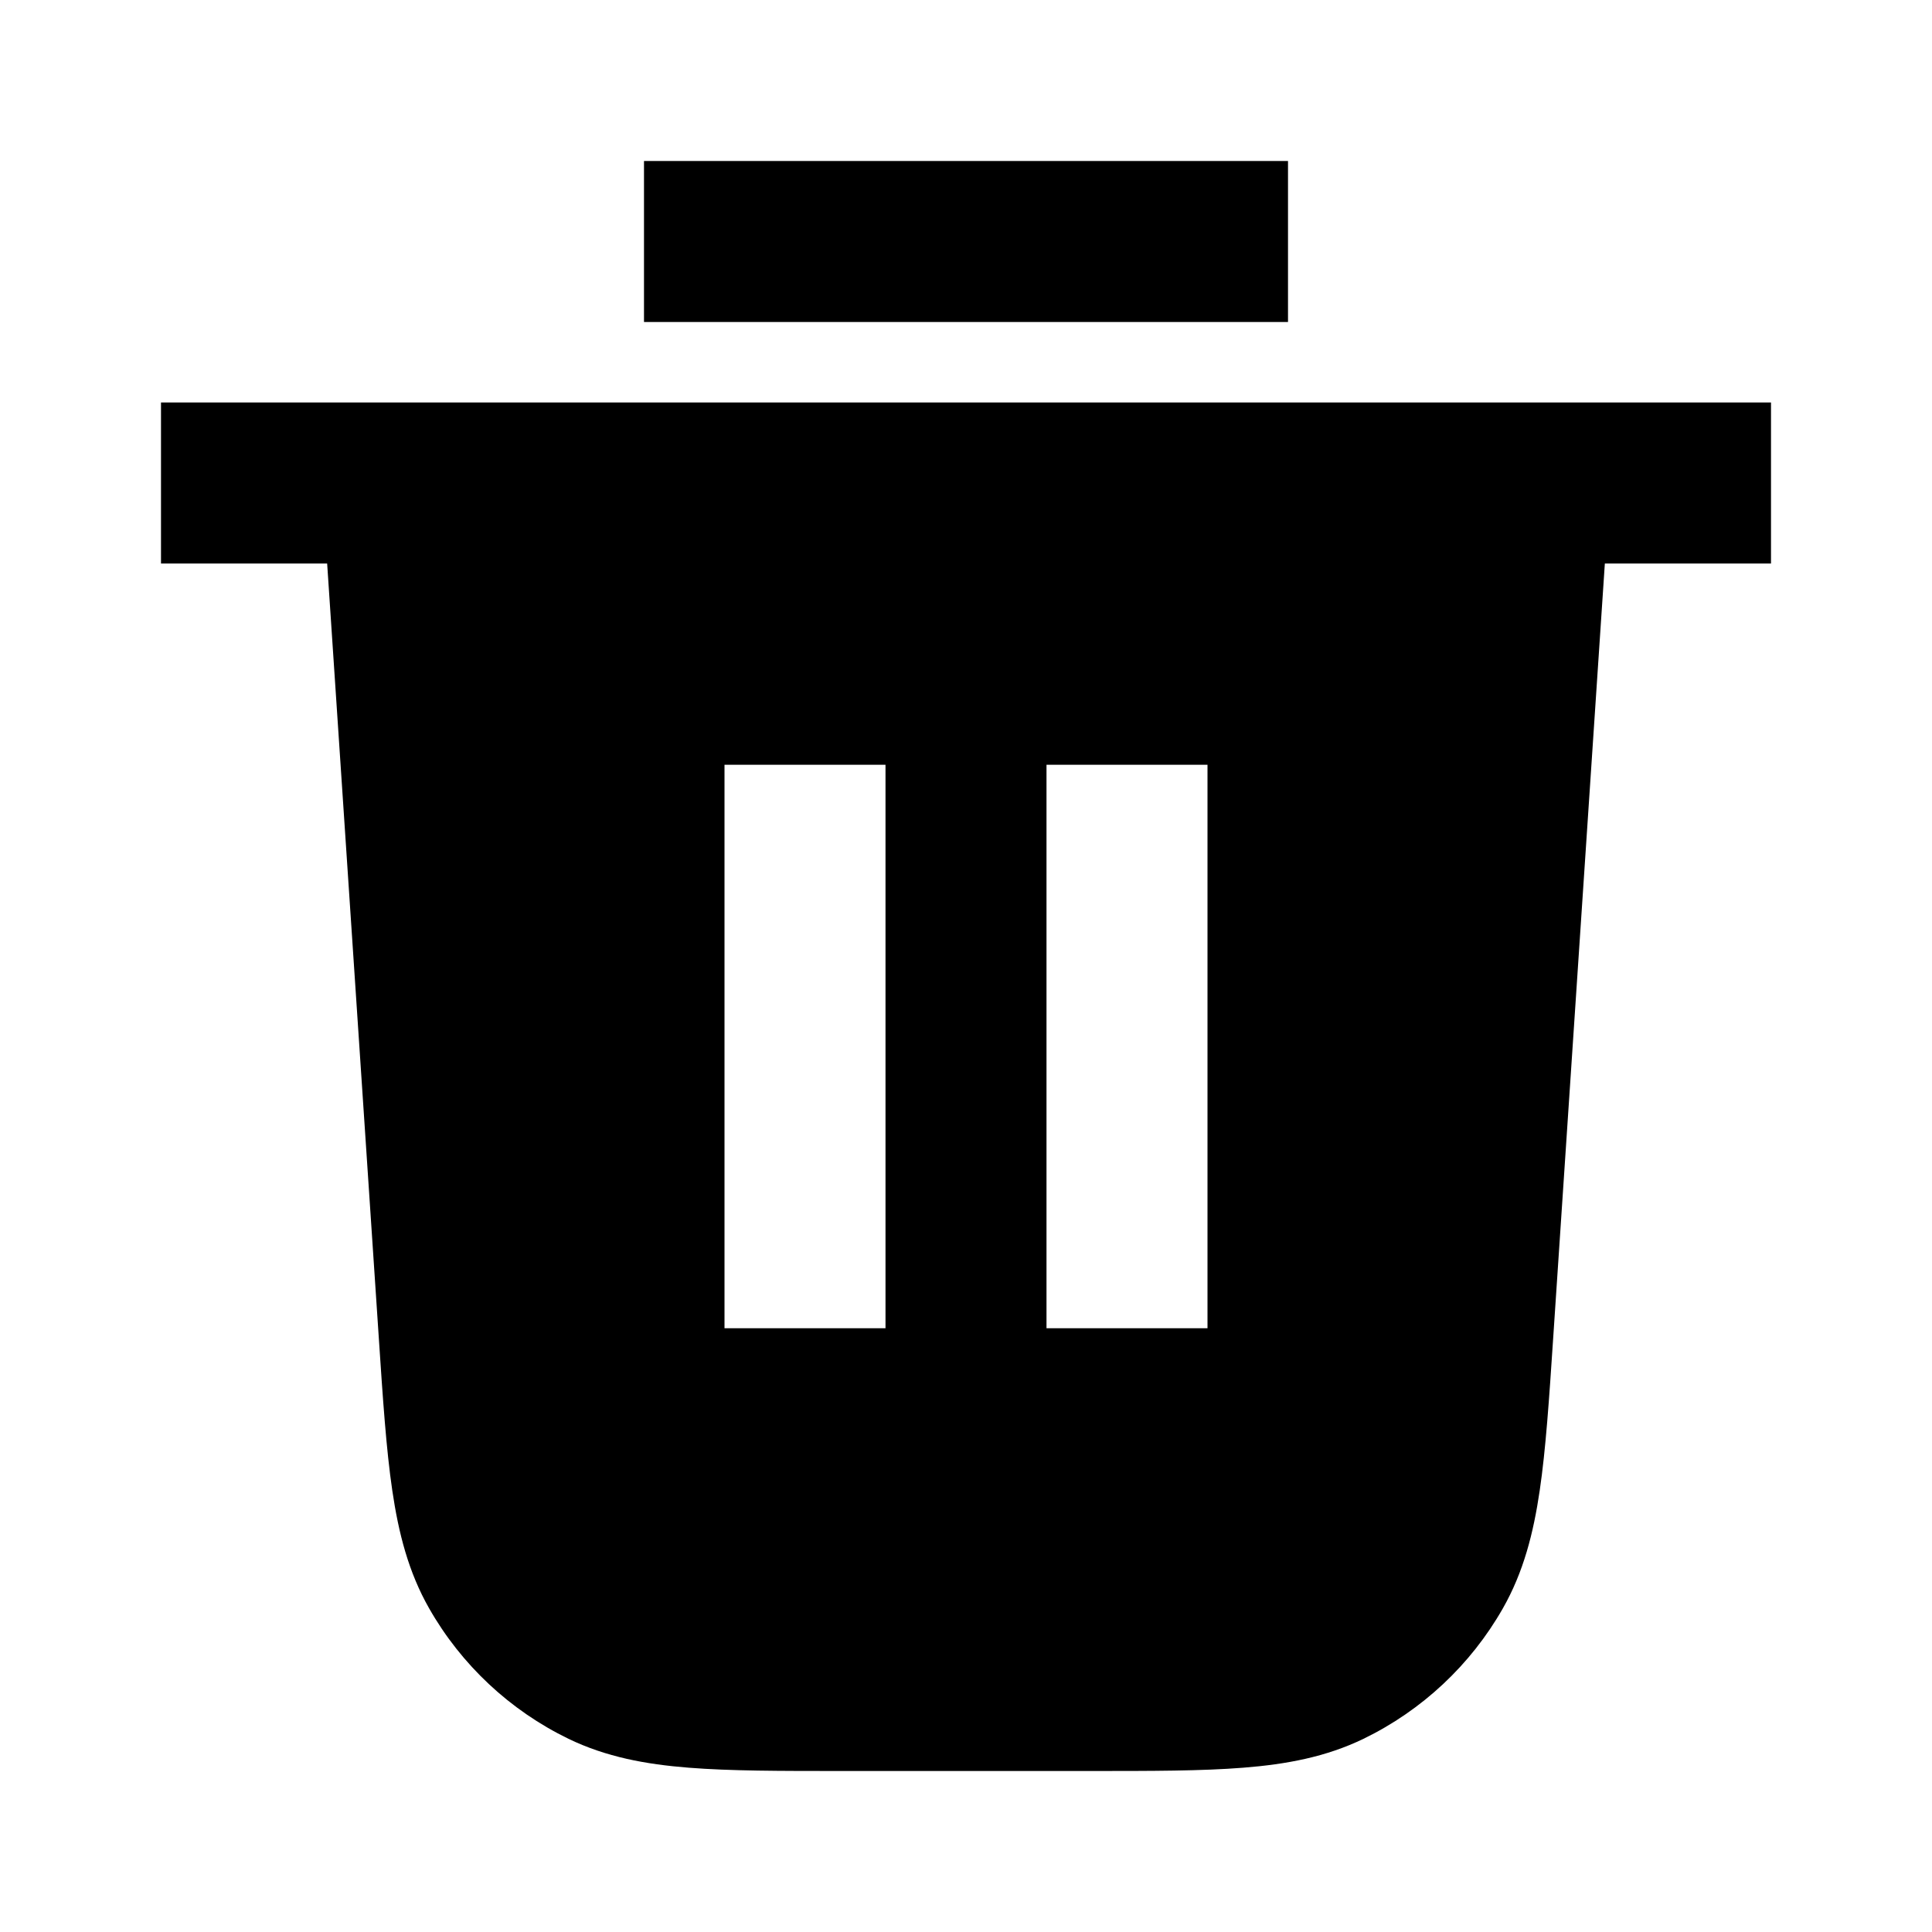
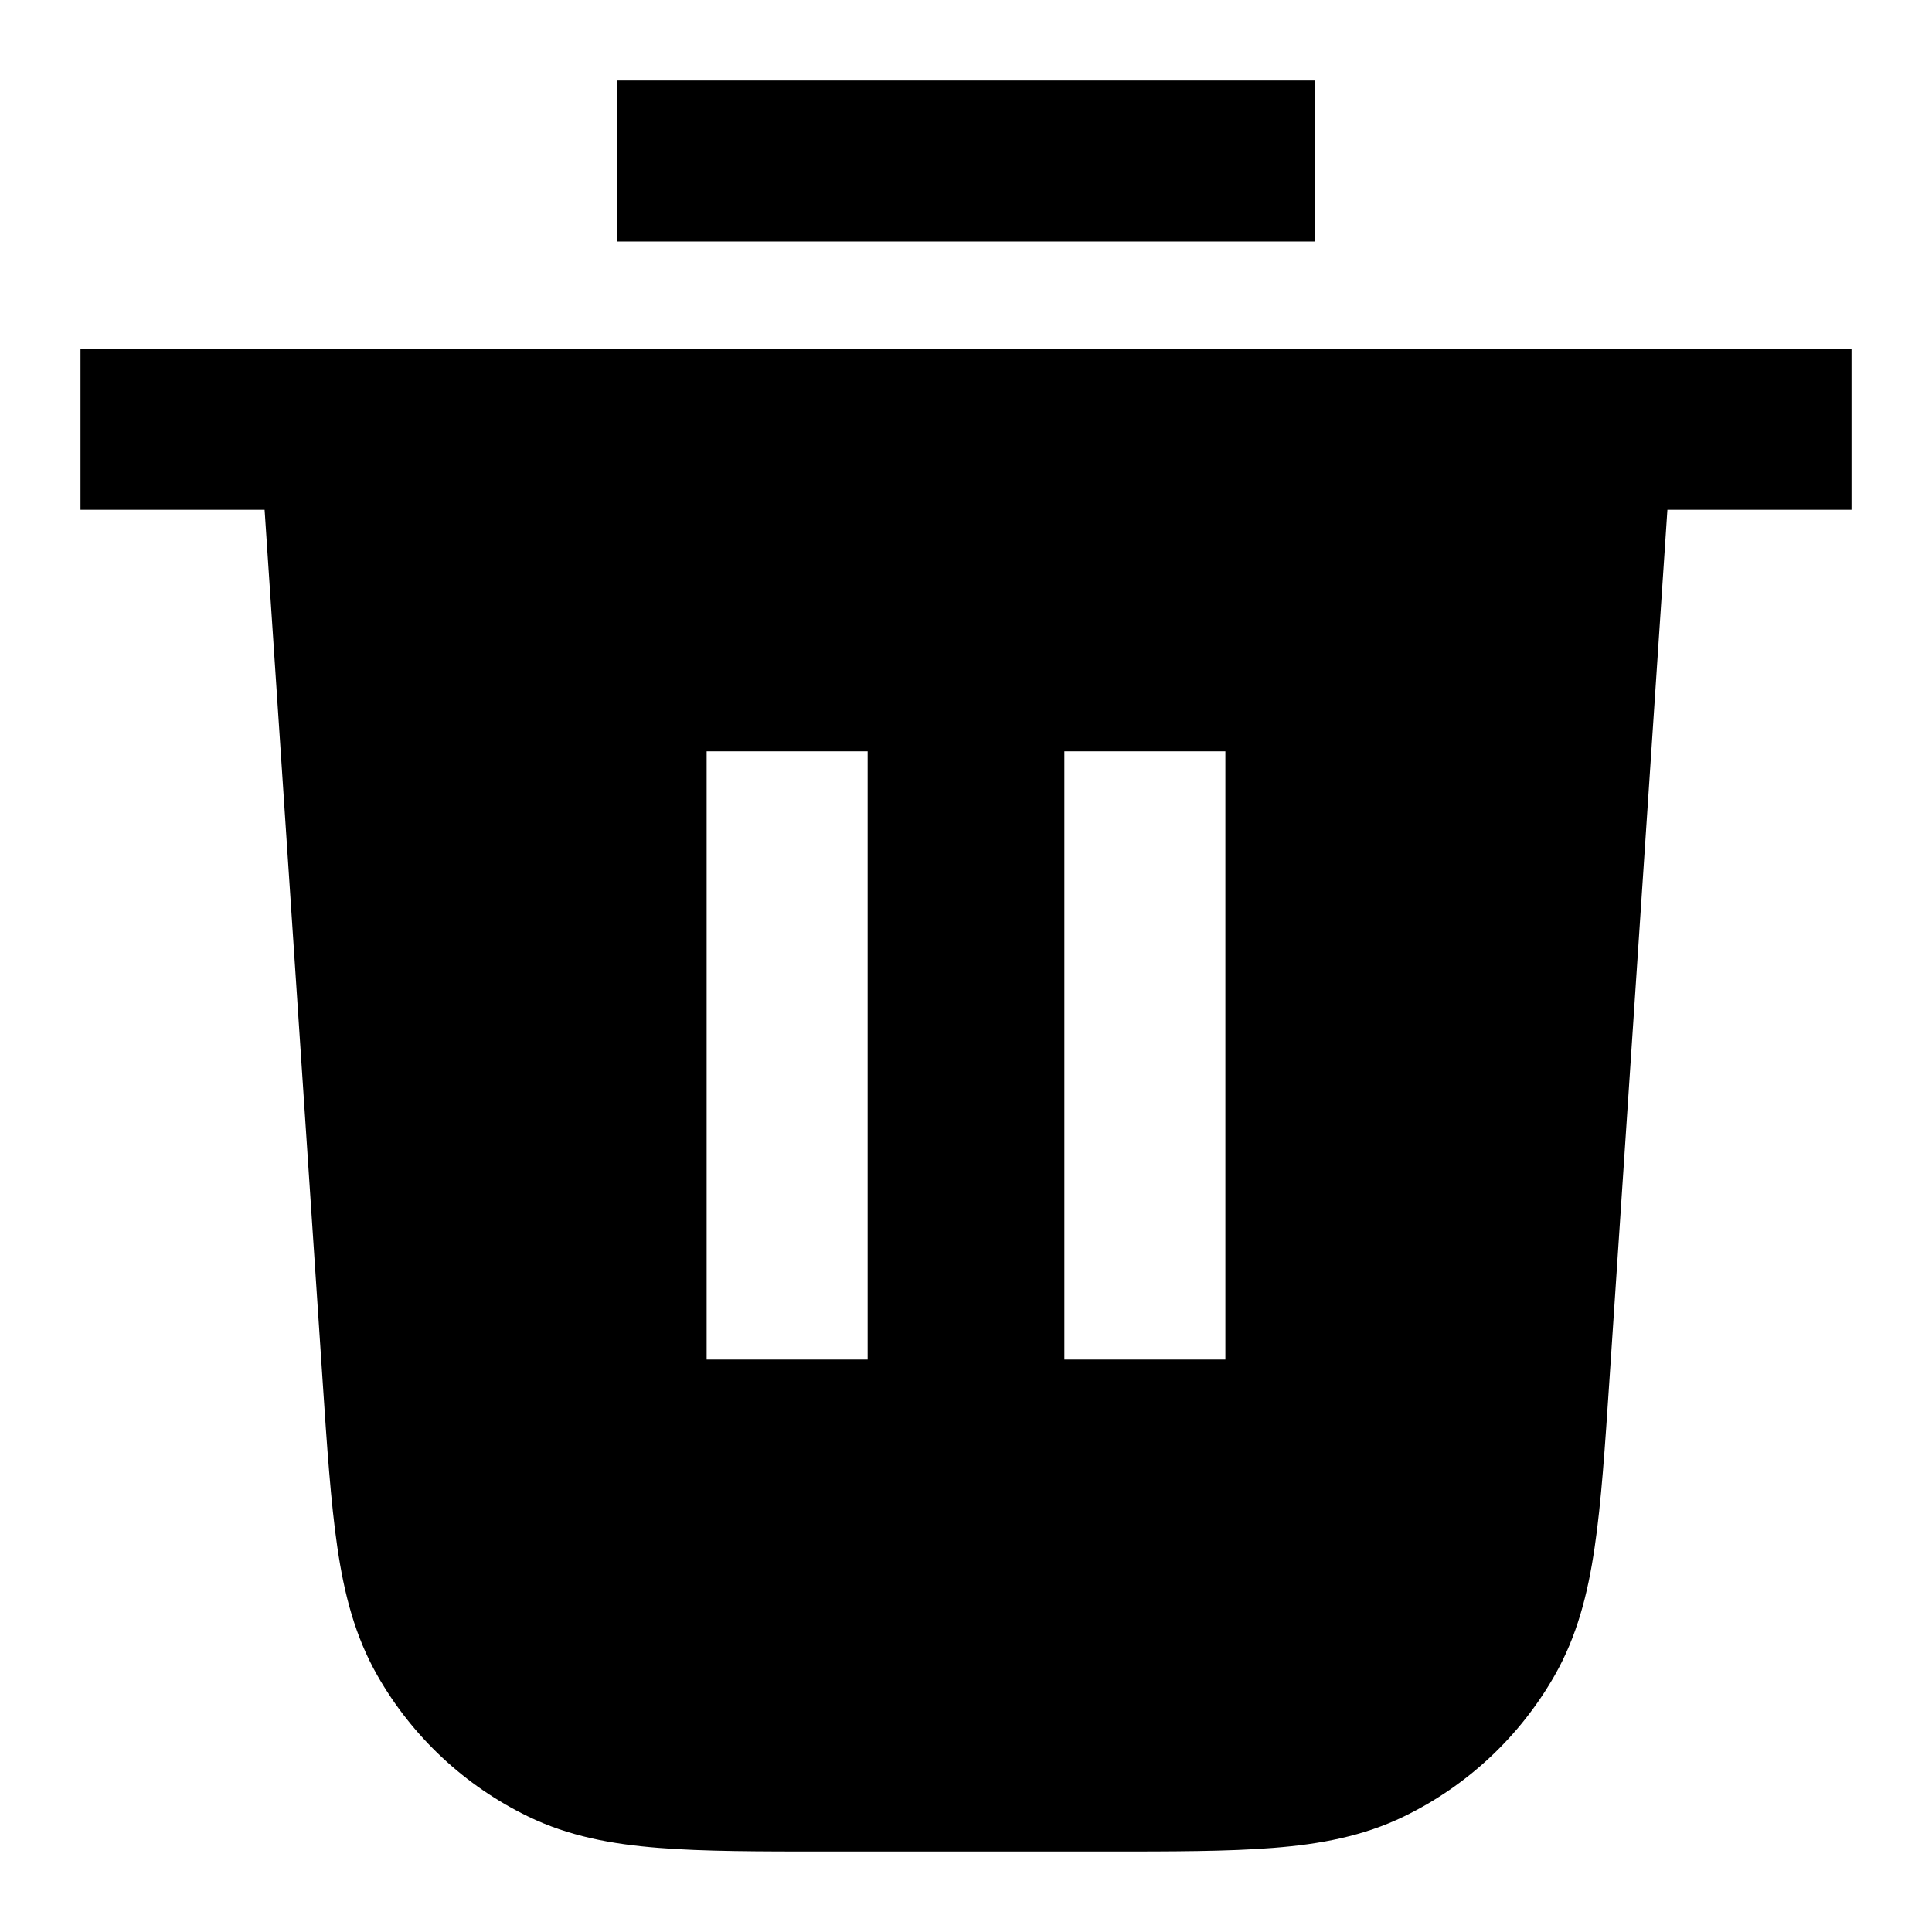
<svg xmlns="http://www.w3.org/2000/svg" viewBox="0 0 24 24">
-   <path d="M16 2H8V4H16V2Z" fill="currentColor" />
-   <path fill-rule="evenodd" clip-rule="evenodd" d="M2 5H22V7H19.936L19.294 16.625C19.244 17.381 19.202 18.006 19.127 18.515C19.049 19.045 18.926 19.529 18.669 19.98C18.269 20.682 17.665 21.247 16.938 21.6C16.471 21.826 15.979 21.917 15.445 21.959C14.933 22 14.306 22 13.549 22H10.451C9.694 22 9.067 22 8.555 21.959C8.021 21.917 7.53 21.826 7.062 21.6C6.335 21.247 5.731 20.682 5.331 19.98C5.074 19.529 4.951 19.045 4.873 18.515C4.798 18.006 4.756 17.381 4.706 16.625L4.064 7H2V5ZM9 16.5H11V9.5H9V16.5ZM13 16.5H15V9.5H13V16.5Z" fill="currentColor" />
+   <path d="M16.333 1H7.667V3H16.333V1Z" fill="currentColor" />
+   <path fill-rule="evenodd" clip-rule="evenodd" d="M1 4.333H23V6.333H20.713L19.994 17.128C19.938 17.971 19.892 18.662 19.809 19.223C19.724 19.805 19.589 20.327 19.313 20.812C18.88 21.573 18.226 22.184 17.438 22.566C16.936 22.809 16.406 22.909 15.819 22.955C15.254 23 14.562 23 13.717 23H10.283C9.438 23 8.746 23 8.181 22.955C7.594 22.909 7.064 22.809 6.562 22.566C5.774 22.184 5.12 21.573 4.687 20.812C4.411 20.327 4.276 19.805 4.191 19.223C4.109 18.662 4.062 17.971 4.006 17.128L3.287 6.333H1V4.333ZM8.778 16.889H10.778V9.333H8.778V16.889ZM13.222 16.889H15.222V9.333H13.222V16.889Z" fill="currentColor" />
</svg>
